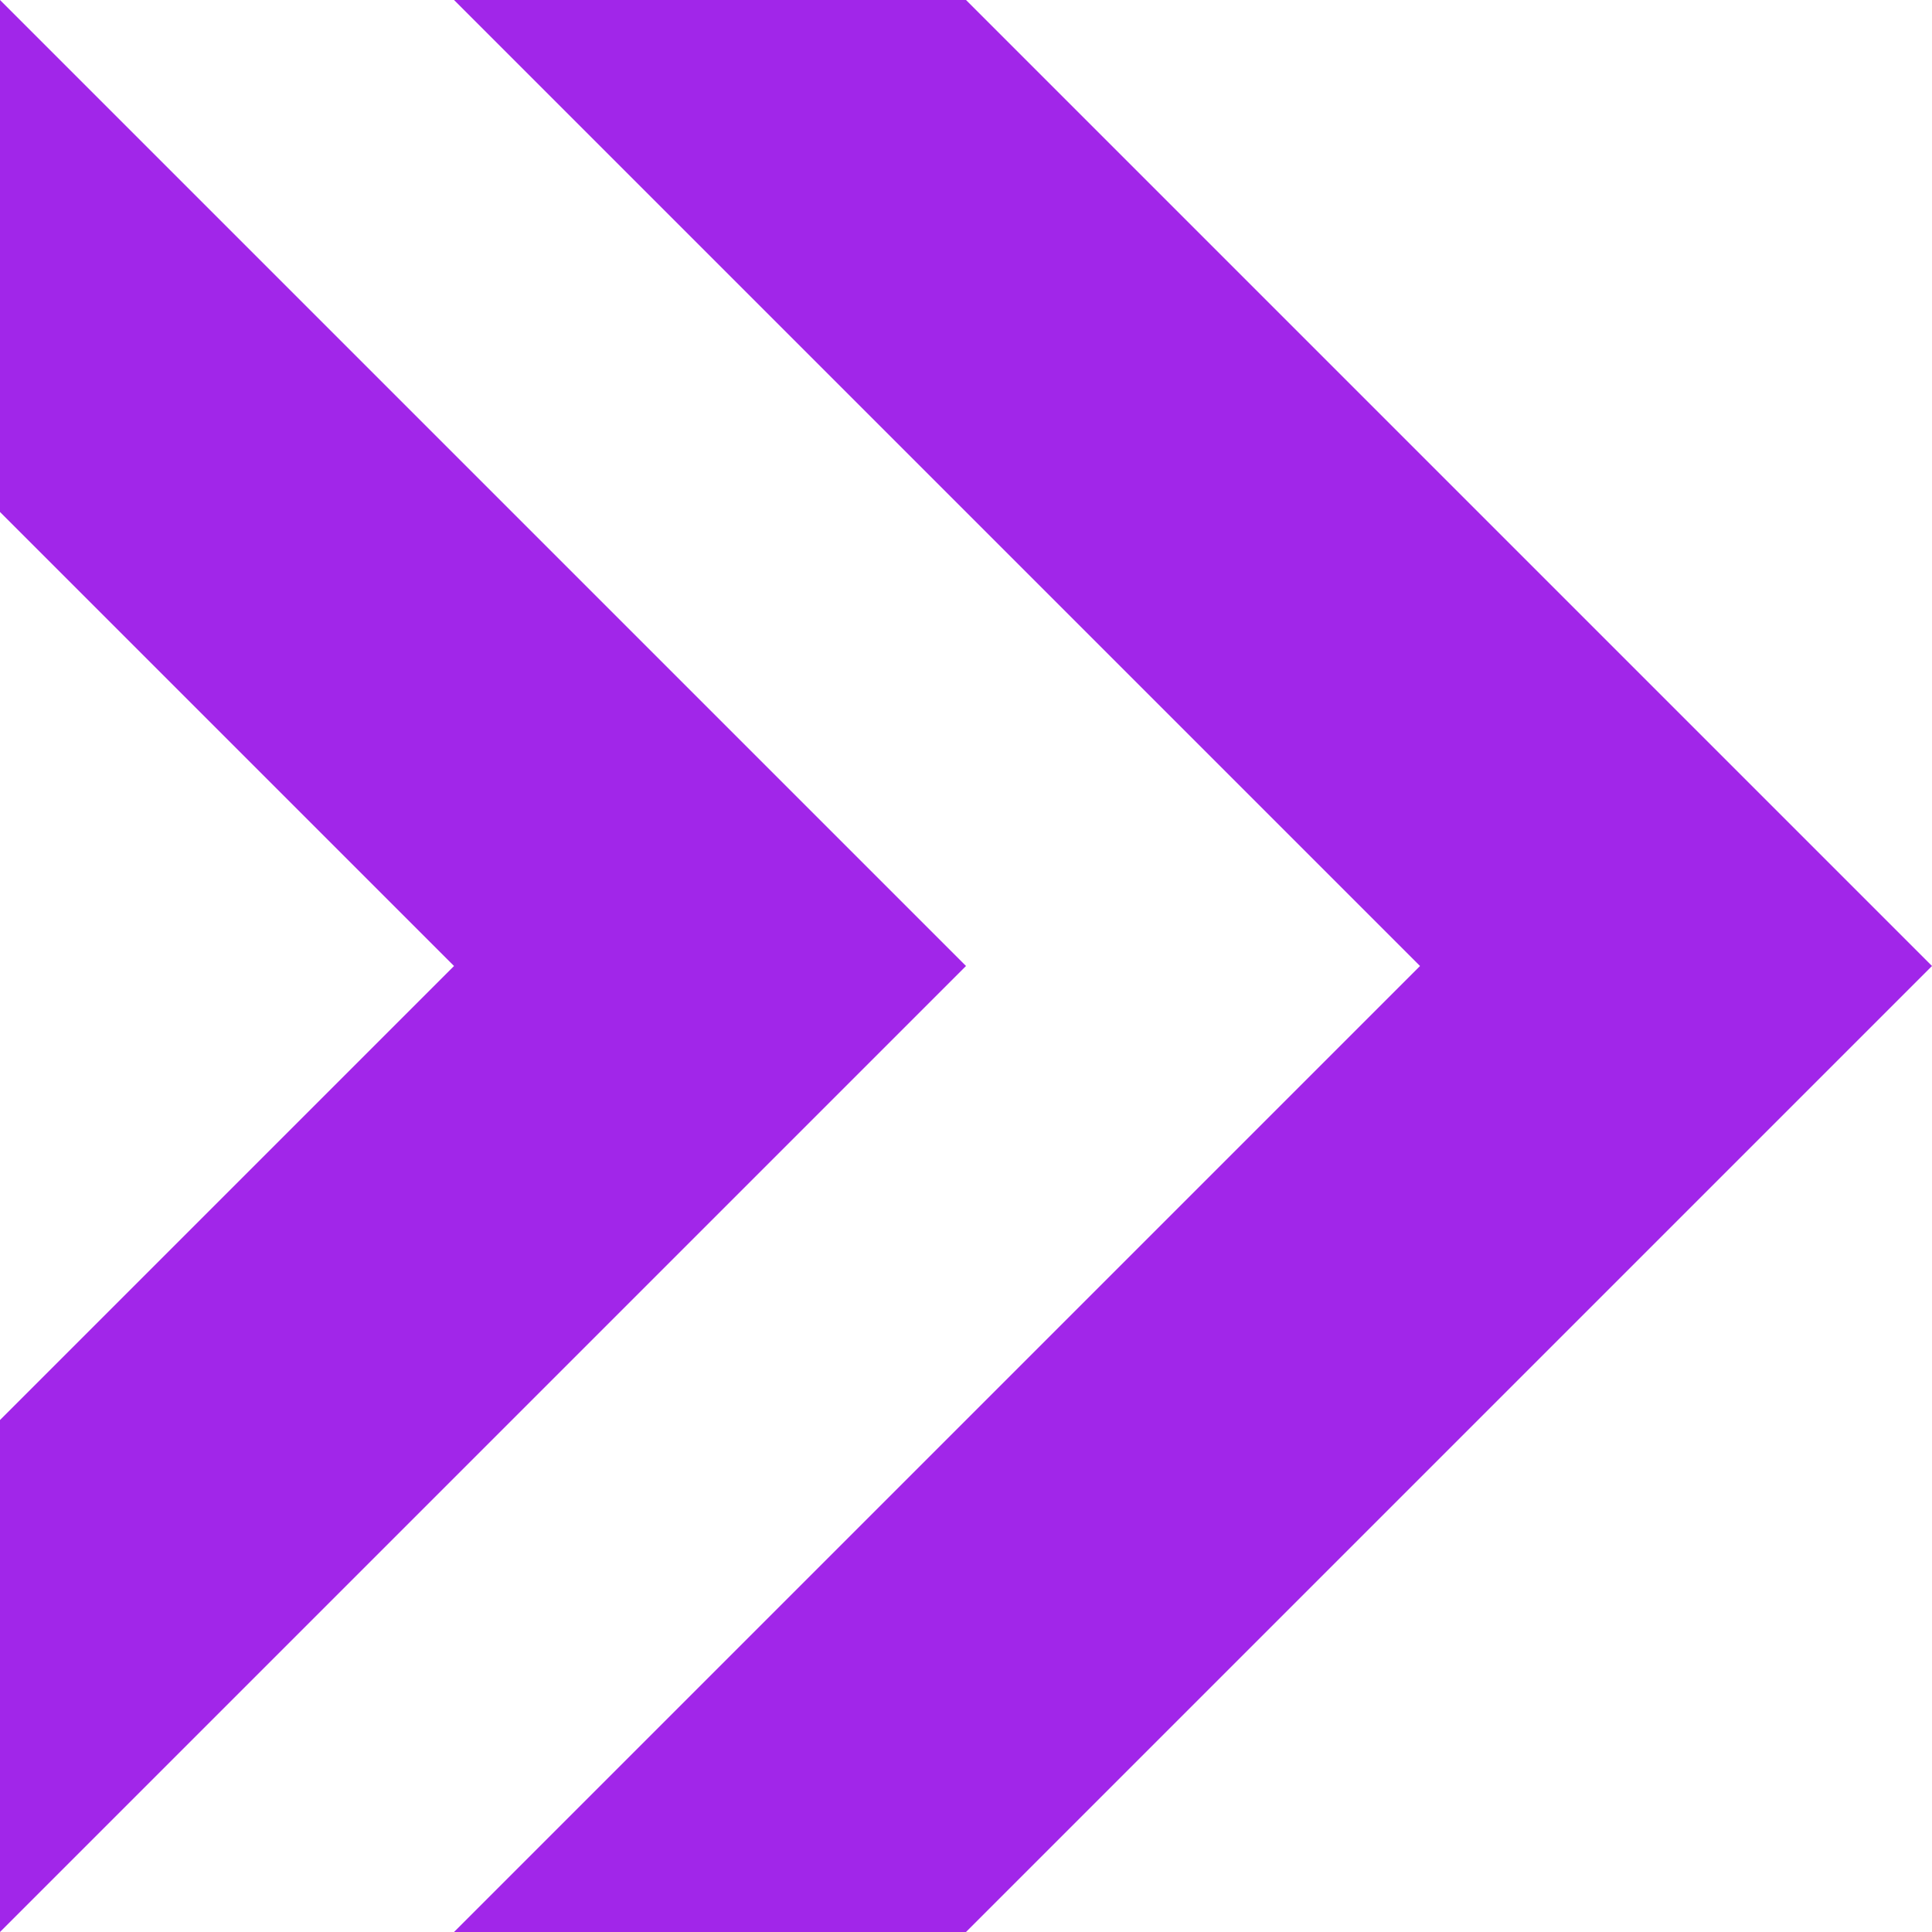
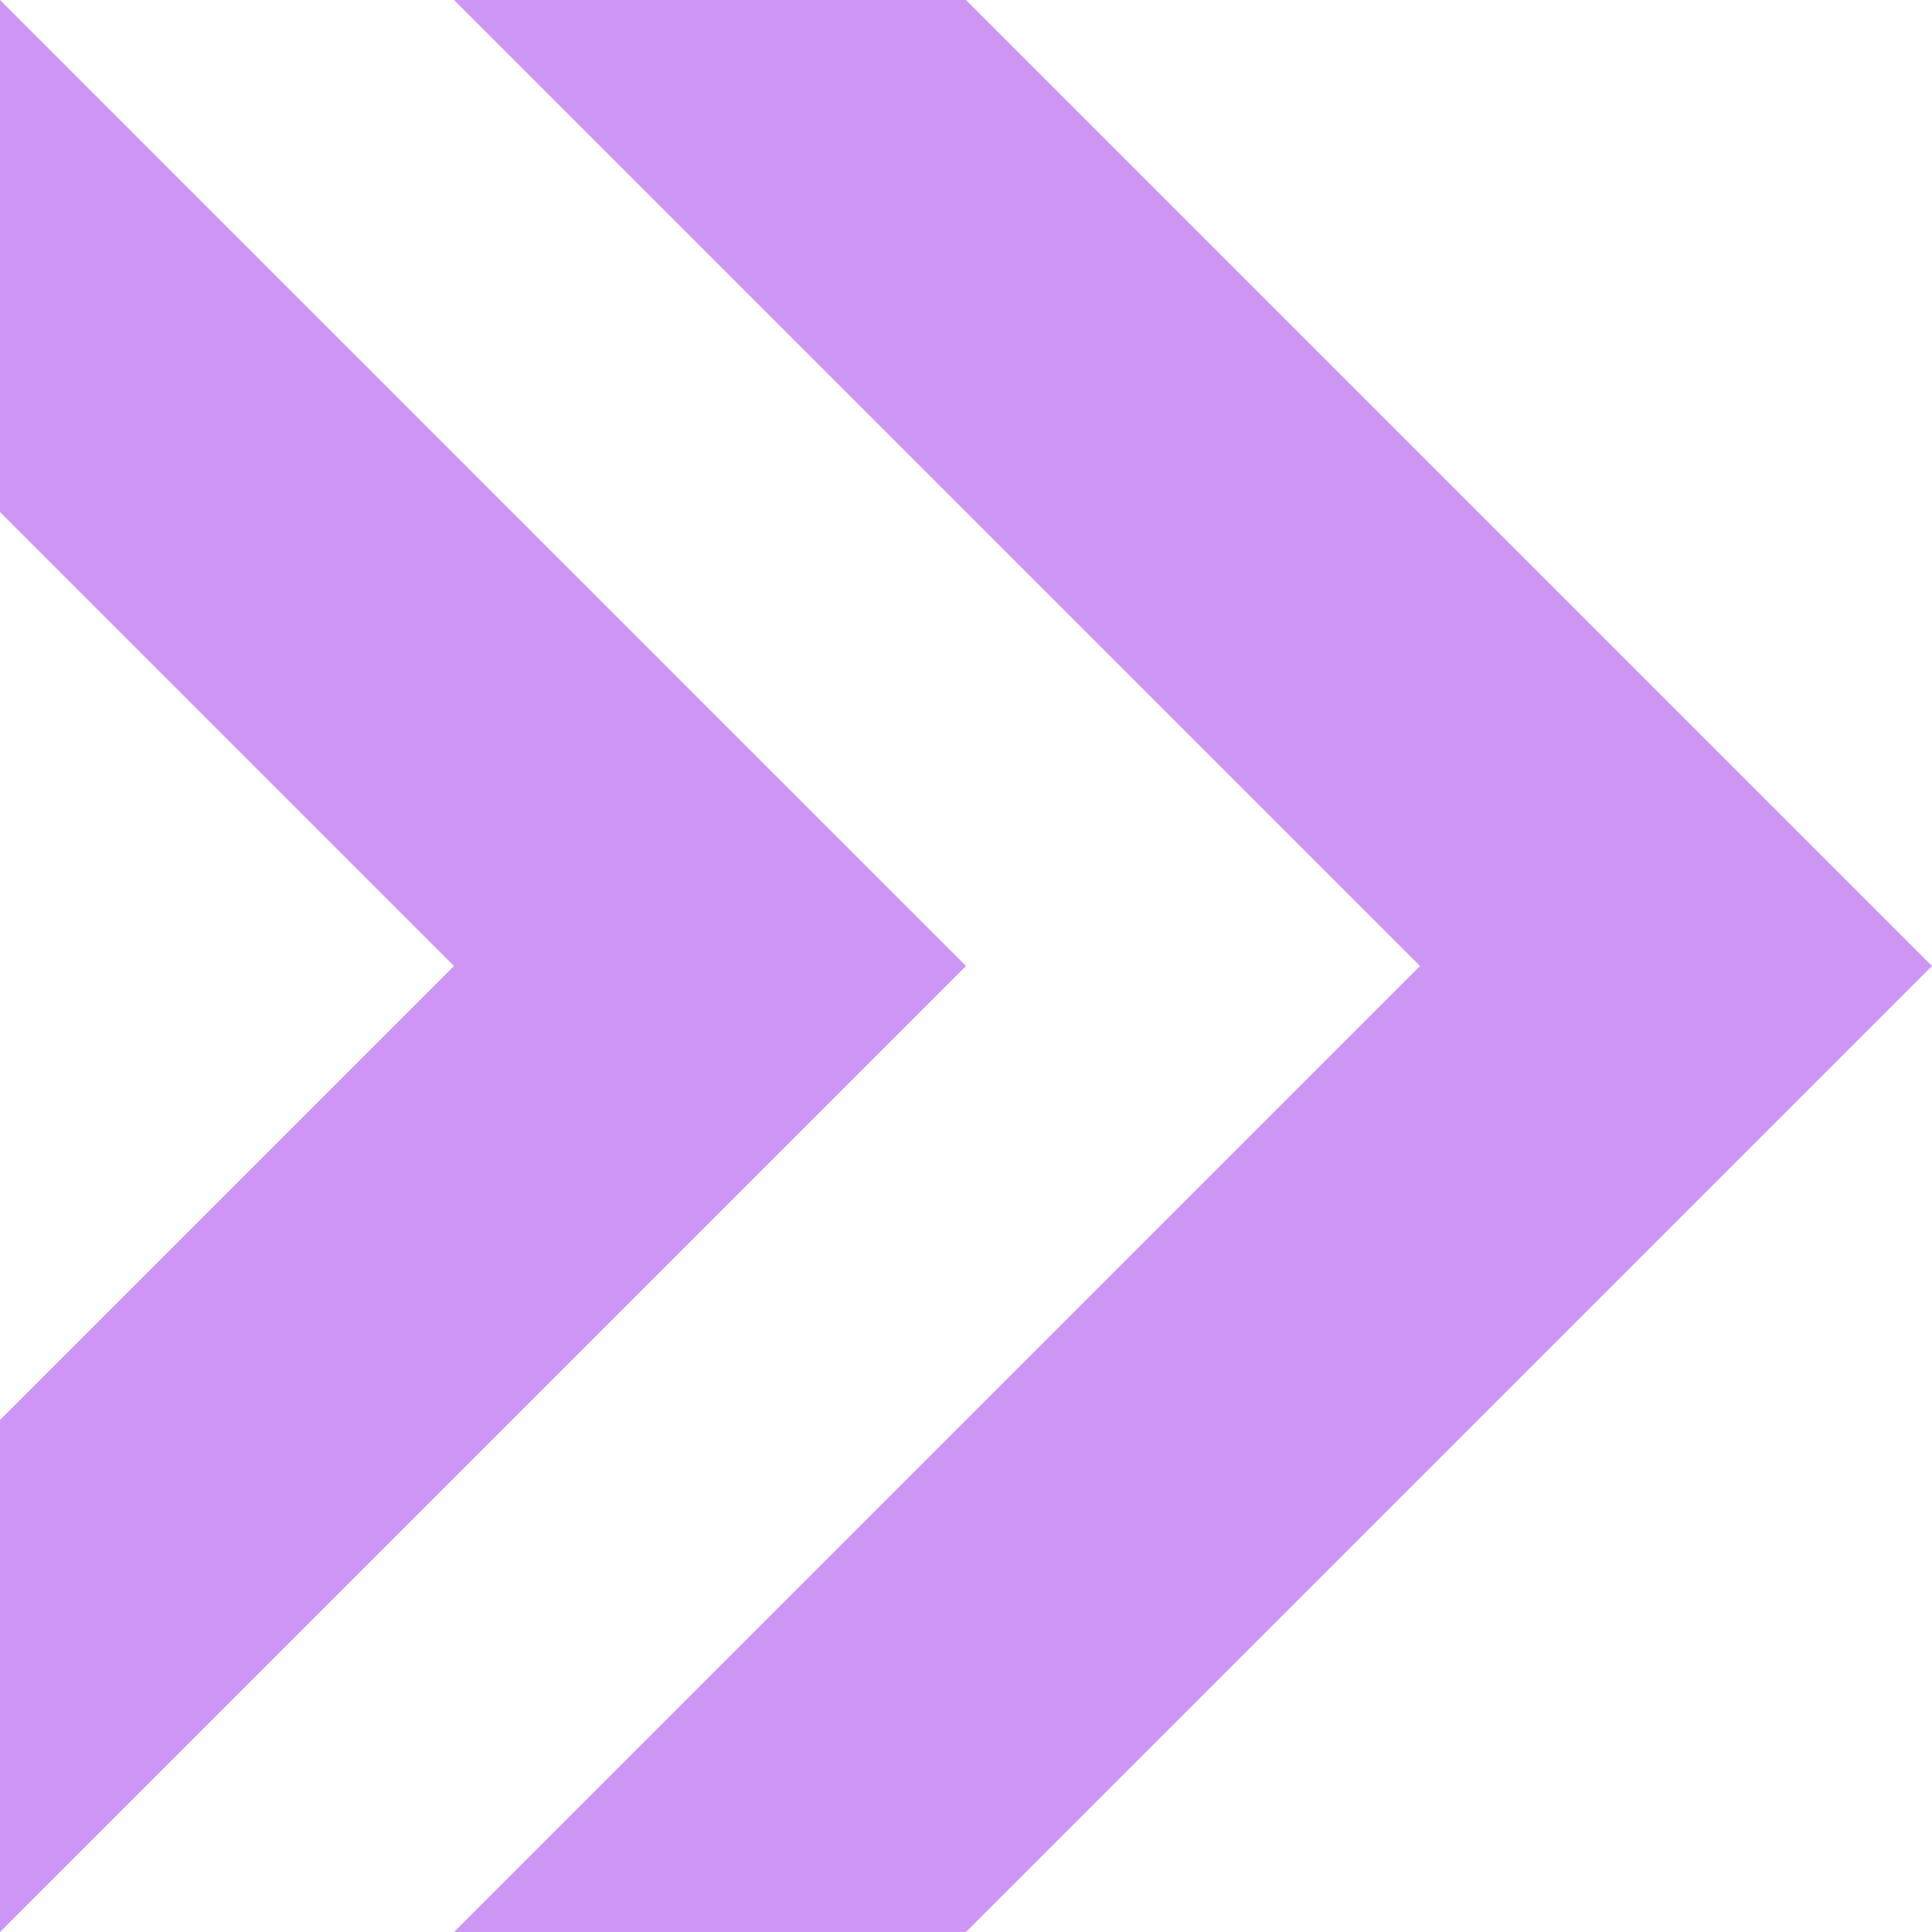
<svg xmlns="http://www.w3.org/2000/svg" version="1.1" id="Layer_1" x="0px" y="0px" viewBox="0 0 400 400" style="enable-background:new 0 0 400 400;" xml:space="preserve">
  <style type="text/css">
- 	.st0{fill:#A126E9;}
+ 	.st0{fill:#CD96F5;}
</style>
  <g>
    <g>
      <g>
-         <polygon class="st0" points="200,0 94,0 294,200 94,400 200,400 400,200    " />
-       </g>
-       <g>
-         <polygon class="st0" points="0,0 0,106 94,200 0,294 0,400 200,200    " />
+         <g>
+           <g>
+             <polygon class="st0" points="200,0 94,0 294,200 94,400 200,400 400,200      " />
+           </g>
+         </g>
+         <g>
+           <g>
+             <polygon class="st0" points="0,0 0,106 94,200 0,294 0,400 200,200      " />
+           </g>
+         </g>
      </g>
    </g>
  </g>
</svg>
